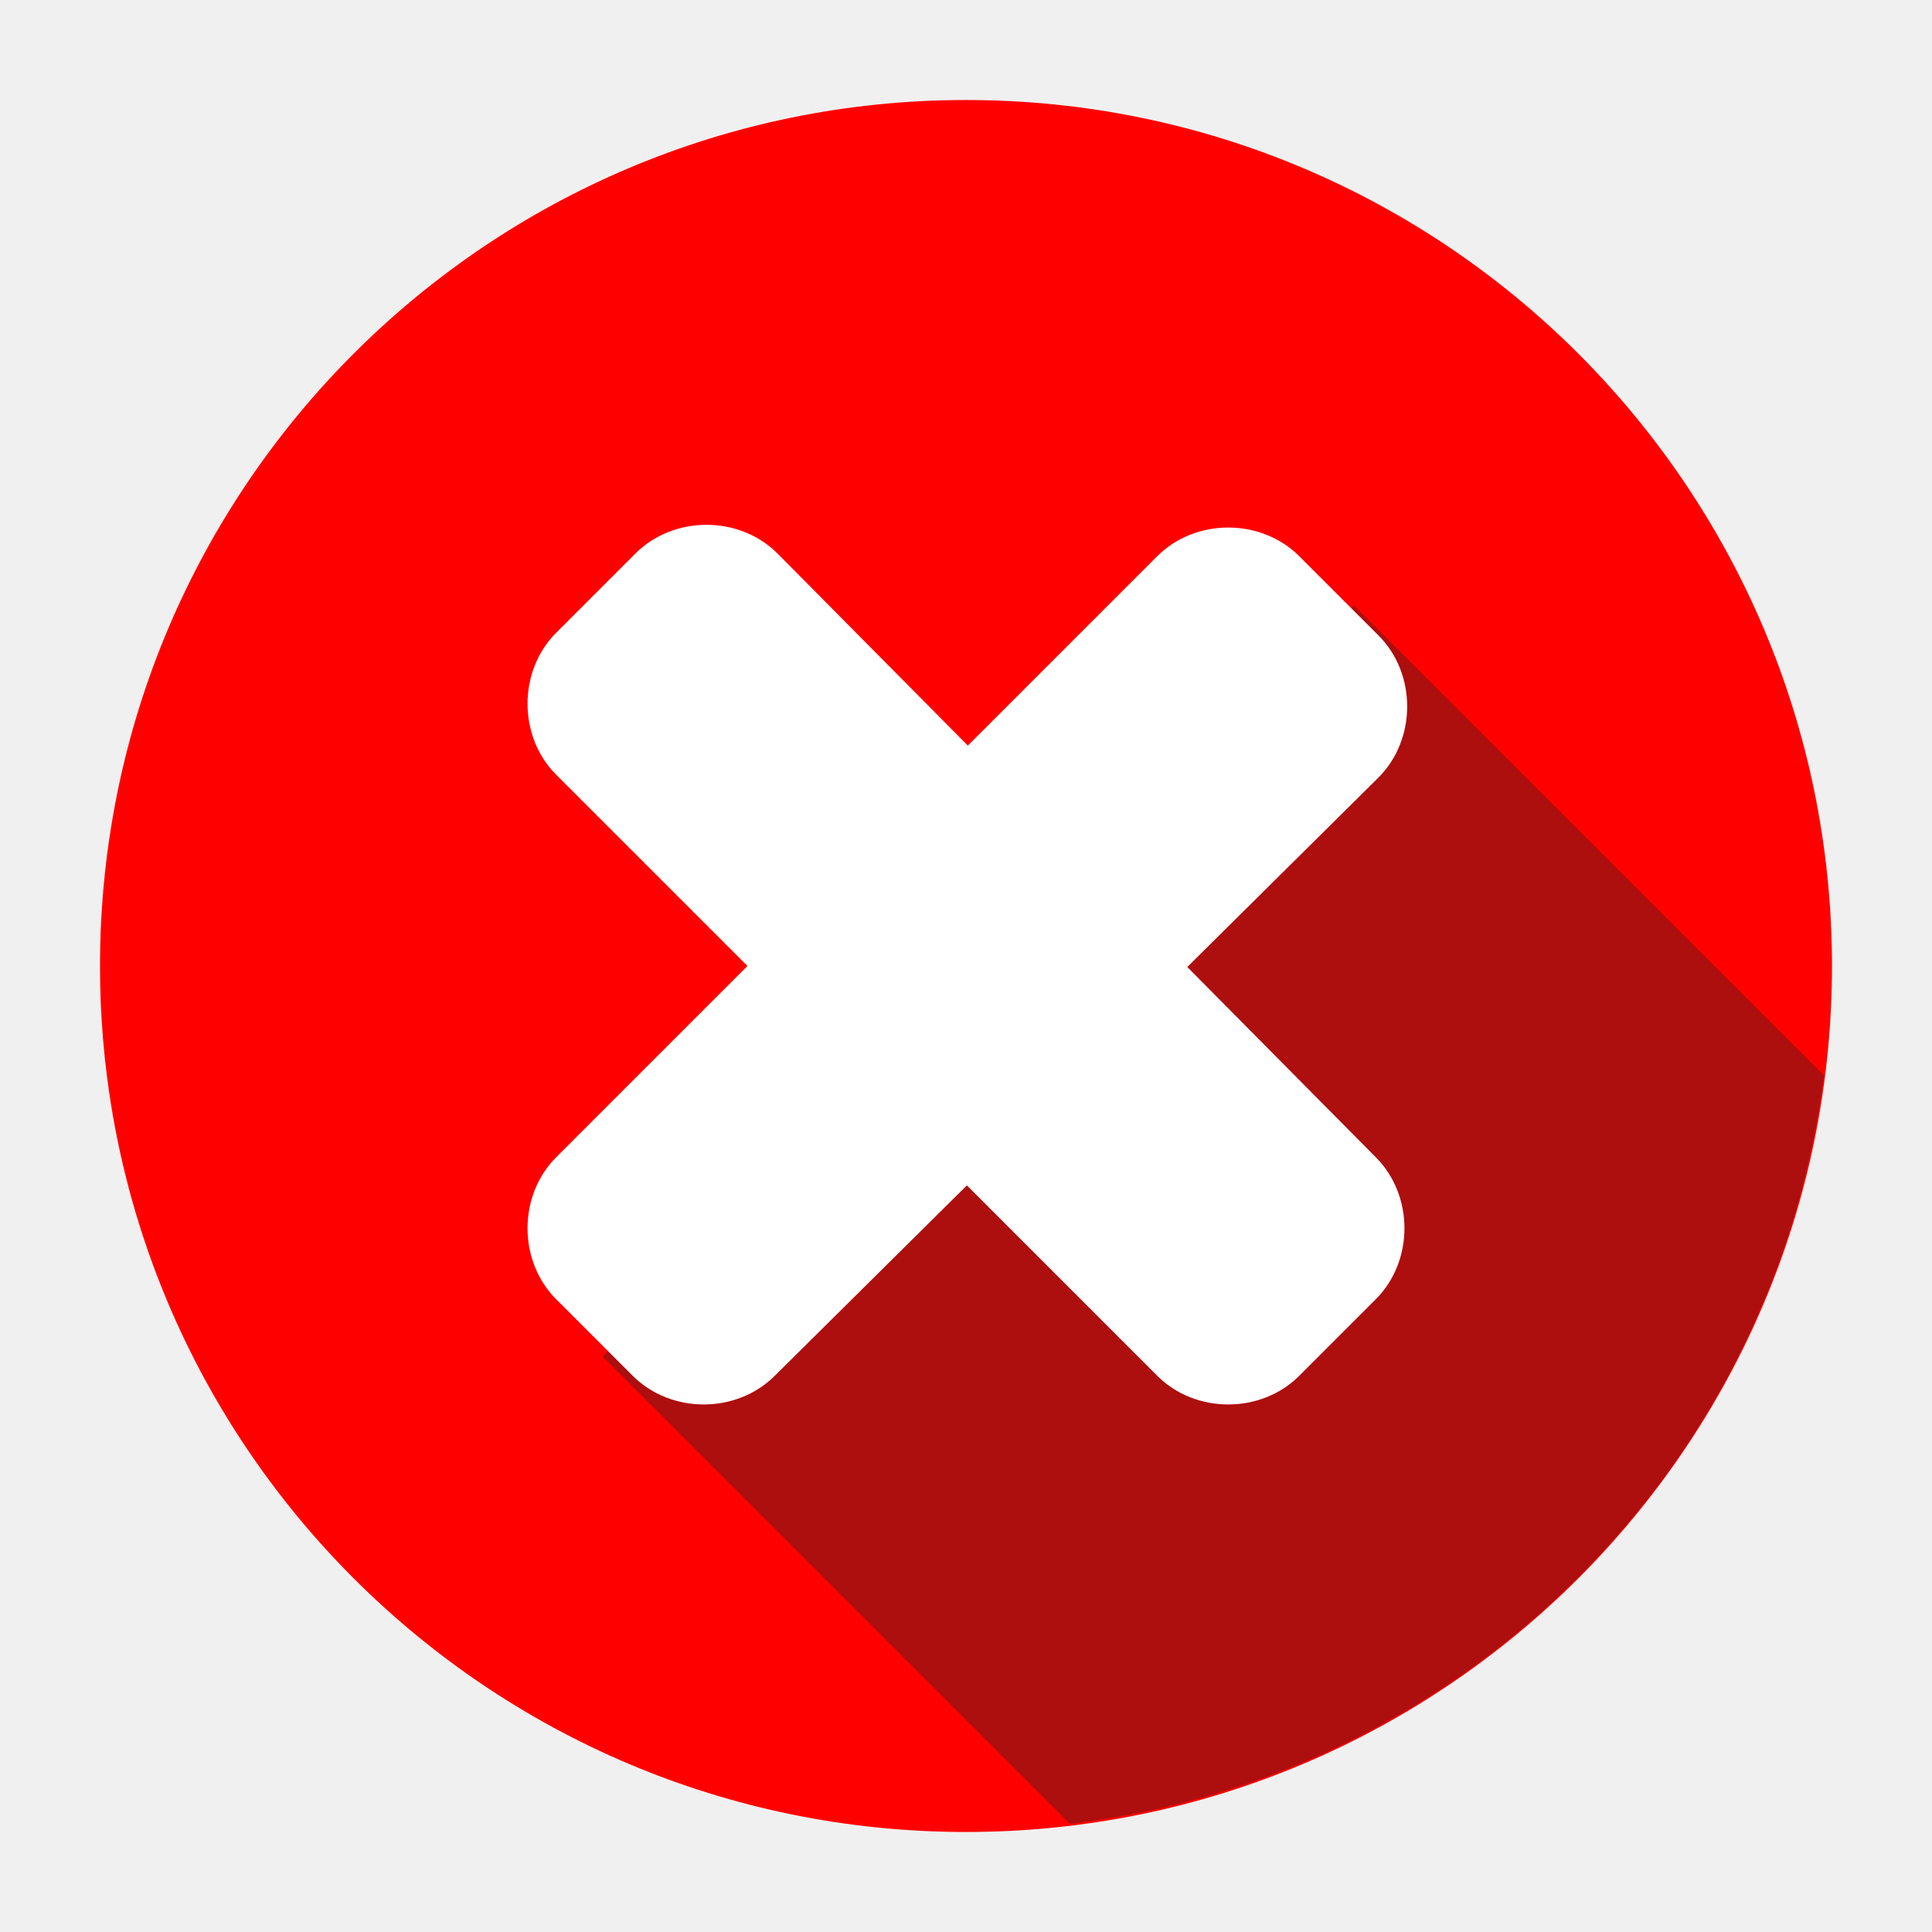
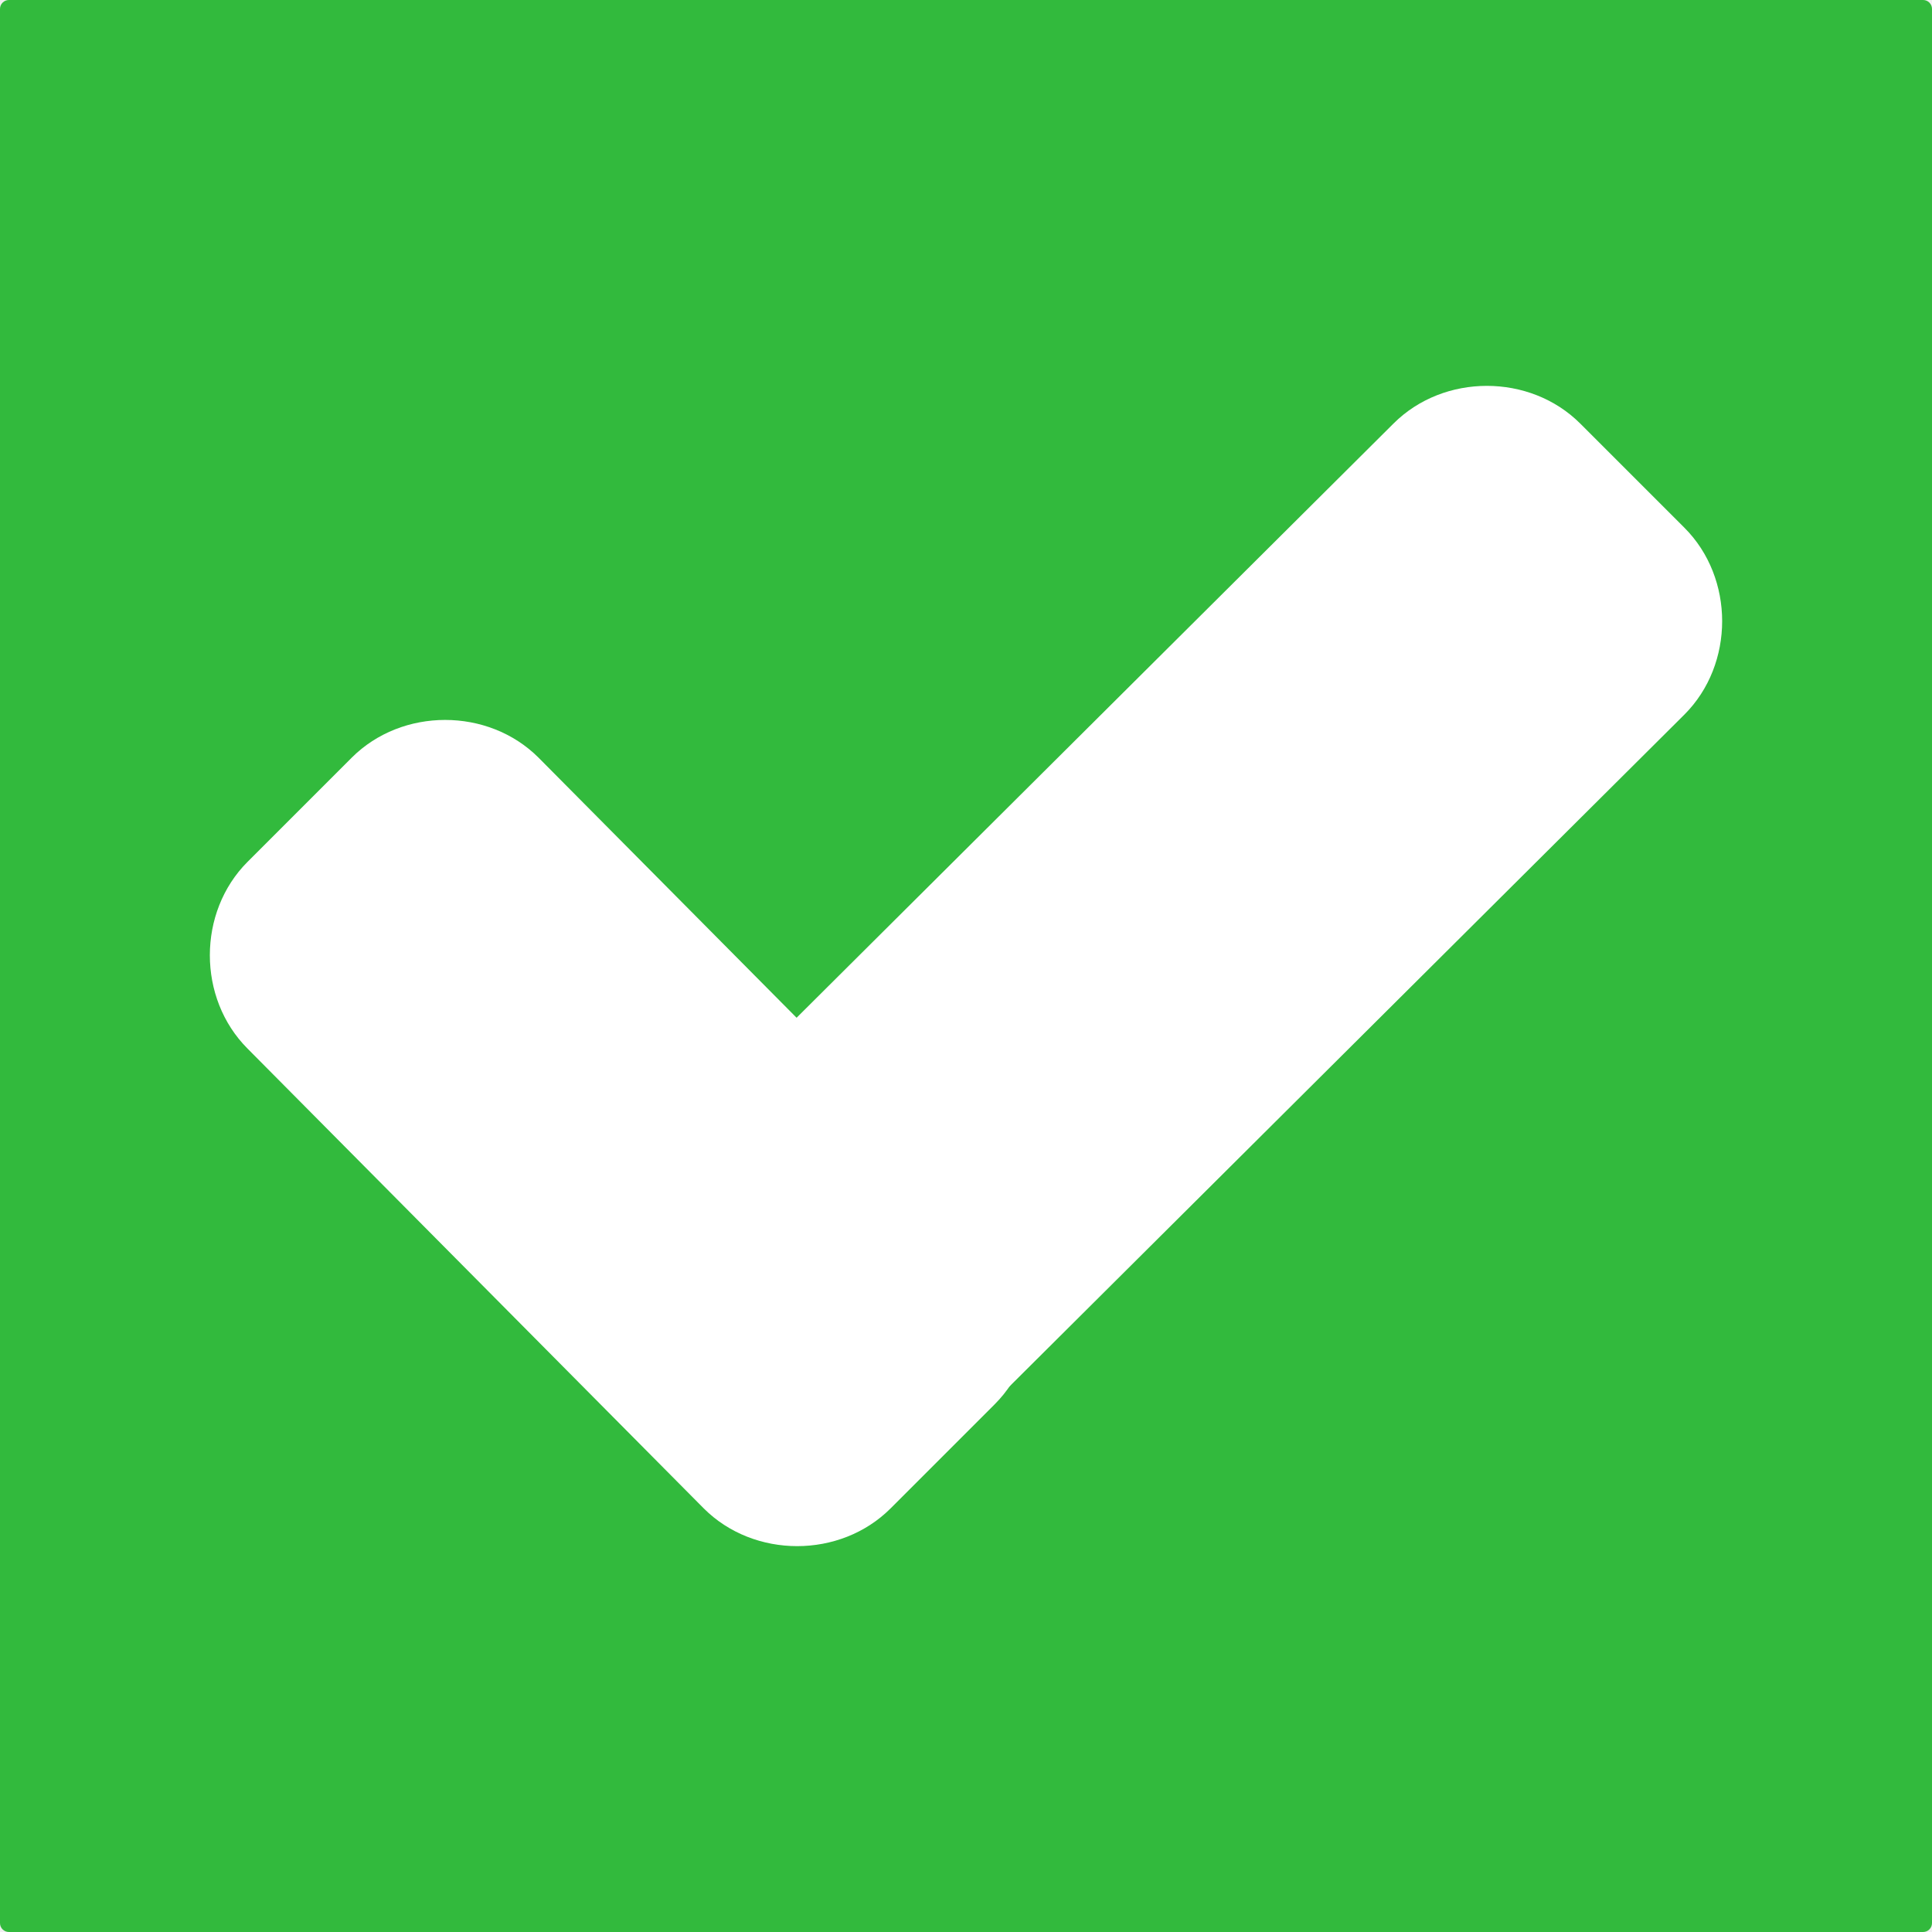
- <svg xmlns="http://www.w3.org/2000/svg" version="1.1" id="Layer_1" x="0px" y="0px" viewBox="0 0 500 500" xml:space="preserve" width="500" height="500">
+ <svg xmlns="http://www.w3.org/2000/svg" version="1.1" id="Layer_1" x="0px" y="0px" viewBox="0 0 512 512" xml:space="preserve" width="512" height="512">
  <defs id="defs45" />
-   <text xml:space="preserve" style="font-style:normal;font-variant:normal;font-weight:normal;font-stretch:normal;font-size:40px;line-height:1.25;font-family:Symbol;-inkscape-font-specification:Symbol;letter-spacing:0px;word-spacing:0px;fill:#000000;fill-opacity:1;stroke:none" x="175.352" y="617.058" id="text845-4">
-     <tspan id="tspan843-6" x="175.352" y="617.058" style="font-style:normal;font-variant:normal;font-weight:normal;font-stretch:normal;font-family:Tahoma;-inkscape-font-specification:Tahoma">file_ok</tspan>
-   </text>
-   <g style="stroke:none;stroke-width:1;stroke-miterlimit:4;stroke-dasharray:none" id="g44" transform="matrix(0.8837392,0,0,0.8837392,743.1729,-113.1054)">
+   <g style="stroke:none;stroke-width:1;stroke-miterlimit:4;stroke-dasharray:none" id="g44" transform="matrix(0.8837392,0,0,0.8837392,-1356.437,961.4283)">
    <circle id="circle2" r="253.6" cy="211.4" cx="253.6" style="fill:#32ba7c;stroke:none;stroke-width:1;stroke-miterlimit:4;stroke-dasharray:none;stroke-opacity:1" />
    <path id="path4" d="m 188.8,325.8 130.4,130.4 c 108,-28.8 188,-127.2 188,-244.8 0,-2.4 0,-4.8 0,-7.2 l -102.4,-94.4 z" style="fill:#0aa06e;stroke:none;stroke-width:1;stroke-miterlimit:4;stroke-dasharray:none" />
    <g style="stroke:none;stroke-width:1;stroke-miterlimit:4;stroke-dasharray:none" transform="translate(0,-42.20001)" id="g10">
      <path id="path6" d="m 260,310.4 c 11.2,11.2 11.2,30.4 0,41.6 l -23.2,23.2 c -11.2,11.2 -30.4,11.2 -41.6,0 L 93.6,272.8 c -11.2,-11.2 -11.2,-30.4 0,-41.6 L 116.8,208 c 11.2,-11.2 30.4,-11.2 41.6,0 z" style="fill:#ffffff;stroke:none;stroke-width:1;stroke-miterlimit:4;stroke-dasharray:none" />
      <path id="path8" d="m 348.8,133.6 c 11.2,-11.2 30.4,-11.2 41.6,0 l 23.2,23.2 c 11.2,11.2 11.2,30.4 0,41.6 l -176,175.2 c -11.2,11.2 -30.4,11.2 -41.6,0 l -23.2,-23.2 c -11.2,-11.2 -11.2,-30.4 0,-41.6 z" style="fill:#ffffff;stroke:none;stroke-width:1;stroke-miterlimit:4;stroke-dasharray:none" />
    </g>
  </g>
  <g id="g12" transform="translate(0,-42.20001)">
</g>
  <g id="g14" transform="translate(0,-42.20001)">
</g>
  <g id="g16" transform="translate(0,-42.20001)">
</g>
  <g id="g18" transform="translate(0,-42.20001)">
</g>
  <g id="g20" transform="translate(0,-42.20001)">
</g>
  <g id="g22" transform="translate(0,-42.20001)">
</g>
  <g id="g24" transform="translate(0,-42.20001)">
</g>
  <g id="g26" transform="translate(0,-42.20001)">
</g>
  <g id="g28" transform="translate(0,-42.20001)">
</g>
  <g id="g30" transform="translate(0,-42.20001)">
</g>
  <g id="g32" transform="translate(0,-42.20001)">
</g>
  <g id="g34" transform="translate(0,-42.20001)">
</g>
  <g id="g36" transform="translate(0,-42.20001)">
</g>
  <g id="g38" transform="translate(0,-42.20001)">
</g>
  <g id="g40" transform="translate(0,-42.20001)">
</g>
  <rect style="fill:#ff0000;fill-opacity:1;stroke:none;stroke-width:33.6;stroke-linecap:round;stroke-linejoin:round;stroke-miterlimit:4;stroke-dasharray:none;stroke-opacity:1" id="rect836" width="167.634" height="137.546" x="-1068.129" y="-29.305" />
-   <rect style="fill:#32ba7c;fill-opacity:1;stroke:none;stroke-width:33.6;stroke-linecap:round;stroke-linejoin:round;stroke-miterlimit:4;stroke-dasharray:none;stroke-opacity:1" id="rect836-7" width="167.634" height="137.546" x="-1068.129" y="108.241" />
+   <rect style="fill:#32ba3d;fill-opacity:1;stroke:none;stroke-width:33.6;stroke-linecap:round;stroke-linejoin:round;stroke-miterlimit:4;stroke-dasharray:none;stroke-opacity:1" id="rect836-7" width="167.634" height="137.546" x="-1068.129" y="108.241" />
  <rect style="fill:#ad0e0e;fill-opacity:1;stroke:none;stroke-width:33.6;stroke-linecap:round;stroke-linejoin:round;stroke-miterlimit:4;stroke-dasharray:none;stroke-opacity:1" id="rect836-1" width="167.634" height="137.546" x="-900.495" y="-29.305" />
  <rect style="fill:#0aa06e;fill-opacity:1;stroke:none;stroke-width:33.6;stroke-linecap:round;stroke-linejoin:round;stroke-miterlimit:4;stroke-dasharray:none;stroke-opacity:1" id="rect836-7-1" width="167.634" height="137.546" x="-900.495" y="108.241" />
-   <text xml:space="preserve" style="font-style:normal;font-variant:normal;font-weight:normal;font-stretch:normal;font-size:40px;line-height:1.25;font-family:Symbol;-inkscape-font-specification:Symbol;letter-spacing:0px;word-spacing:0px;fill:#000000;fill-opacity:1;stroke:none" x="-453.471" y="619.739" id="text845">
-     <tspan id="tspan843" x="-453.471" y="619.739" style="font-style:normal;font-variant:normal;font-weight:normal;font-stretch:normal;font-family:Tahoma;-inkscape-font-specification:Tahoma">file_cancel</tspan>
-   </text>
-   <g style="stroke:none" transform="translate(17.5,17.5)" id="g62">
-     <circle id="circle2-2" r="224.116" cy="232.5" cx="232.5" style="fill:#ff0000;fill-opacity:1;stroke:none;stroke-width:1.767;stroke-miterlimit:4;stroke-dasharray:none;stroke-opacity:1" />
-     <path id="path4-0" d="M 138.47,333.6 259.366,454.495 C 361.172,442.476 441.769,362.586 454.495,260.78 L 332.893,139.177 Z" style="fill:#ad0e0e;stroke:none;stroke-width:0.884" />
-     <path id="path6-9" d="m 338.549,281.989 c 9.898,9.898 9.898,26.866 0,36.764 l -19.796,19.796 c -9.898,9.898 -26.866,9.898 -36.764,0 L 126.451,183.011 c -9.898,-9.898 -9.898,-26.866 0,-36.764 l 20.503,-20.503 c 9.898,-9.898 26.866,-9.898 36.764,0 z" style="fill:#ffffff;stroke:none;stroke-width:0.884" />
-     <path id="path10" d="m 281.989,126.451 c 9.898,-9.898 26.866,-9.898 36.764,0 l 20.503,20.503 c 9.898,9.898 9.898,26.866 0,36.764 L 183.011,338.549 c -9.898,9.898 -26.866,9.898 -36.764,0 L 126.451,318.753 c -9.898,-9.898 -9.898,-26.866 0,-36.764 z" style="fill:#ffffff;stroke:none;stroke-width:0.884" />
+   <g id="g130" transform="translate(-758.635,373.9619)">
+     <rect style="fill:#ff0000;fill-opacity:1;fill-rule:evenodd;stroke-width:1.113" id="rect40" width="512" height="512" x="0" y="0" ry="2.365" />
+     <g id="g92" transform="matrix(1.537972,0,0,1.537972,-137.7207,-137.7207)">
+       <path id="path6-9" d="m 362.049,305.843 c 9.898,9.898 9.898,26.866 0,36.764 l -19.796,19.796 c -9.898,9.898 -26.866,9.898 -36.764,0 L 149.951,206.864 c -9.898,-9.898 -9.898,-26.866 0,-36.764 l 20.503,-20.503 c 9.898,-9.898 26.866,-9.898 36.764,0 z" style="fill:#ffffff;stroke:none;stroke-width:0.884" />
+       <path id="path10" d="m 305.136,149.951 c 9.898,-9.898 26.866,-9.898 36.764,0 l 20.503,20.503 c 9.898,9.898 9.898,26.866 0,36.764 L 206.157,362.049 c -9.898,9.898 -26.866,9.898 -36.764,0 L 149.598,342.253 c -9.898,-9.898 -9.898,-26.866 0,-36.764 z" style="fill:#ffffff;stroke:none;stroke-width:0.884" />
+     </g>
+   </g>
+   <g style="stroke:none" transform="translate(-1371.51,420.8246)" id="g62-2">
+     <circle id="circle2-2-1" r="224.116" cy="232.5" cx="232.5" style="fill:#ff0000;fill-opacity:1;stroke:none;stroke-width:1.767;stroke-miterlimit:4;stroke-dasharray:none;stroke-opacity:1" />
+     <path id="path4-0-6" d="M 138.47,333.6 259.366,454.495 C 361.172,442.476 441.769,362.586 454.495,260.78 L 332.893,139.177 Z" style="fill:#ad0e0e;stroke:none;stroke-width:0.884" />
+     <path id="path6-9-3" d="m 338.549,281.989 c 9.898,9.898 9.898,26.866 0,36.764 l -19.796,19.796 c -9.898,9.898 -26.866,9.898 -36.764,0 L 126.451,183.011 c -9.898,-9.898 -9.898,-26.866 0,-36.764 l 20.503,-20.503 c 9.898,-9.898 26.866,-9.898 36.764,0 z" style="fill:#ffffff;stroke:none;stroke-width:0.884" />
+     <path id="path10-2" d="m 281.989,126.451 c 9.898,-9.898 26.866,-9.898 36.764,0 l 20.503,20.503 c 9.898,9.898 9.898,26.866 0,36.764 L 183.011,338.549 c -9.898,9.898 -26.866,9.898 -36.764,0 L 126.451,318.753 c -9.898,-9.898 -9.898,-26.866 0,-36.764 z" style="fill:#ffffff;stroke:none;stroke-width:0.884" />
+   </g>
+   <g id="g1004">
+     <rect style="fill:#32ba3d;fill-opacity:1;fill-rule:evenodd;stroke-width:1.113" id="rect40-8" width="512" height="512" x="0" y="0" ry="2.365" />
+     <g style="stroke:none;stroke-width:1;stroke-miterlimit:4;stroke-dasharray:none" transform="matrix(1.189952,0,0,1.189952,-45.7718,-46.72376)" id="g10-5">
+       <path id="path6-4" d="m 260,310.4 c 11.2,11.2 11.2,30.4 0,41.6 l -23.2,23.2 c -11.2,11.2 -30.4,11.2 -41.6,0 L 93.6,272.8 c -11.2,-11.2 -11.2,-30.4 0,-41.6 L 116.8,208 c 11.2,-11.2 30.4,-11.2 41.6,0 z" style="fill:#ffffff;stroke:none;stroke-width:1;stroke-miterlimit:4;stroke-dasharray:none" />
+       <path id="path8-5" d="m 348.8,133.6 c 11.2,-11.2 30.4,-11.2 41.6,0 l 23.2,23.2 c 11.2,11.2 11.2,30.4 0,41.6 l -176,175.2 c -11.2,11.2 -30.4,11.2 -41.6,0 l -23.2,-23.2 c -11.2,-11.2 -11.2,-30.4 0,-41.6 z" style="fill:#ffffff;stroke:none;stroke-width:1;stroke-miterlimit:4;stroke-dasharray:none" />
+     </g>
  </g>
</svg>
